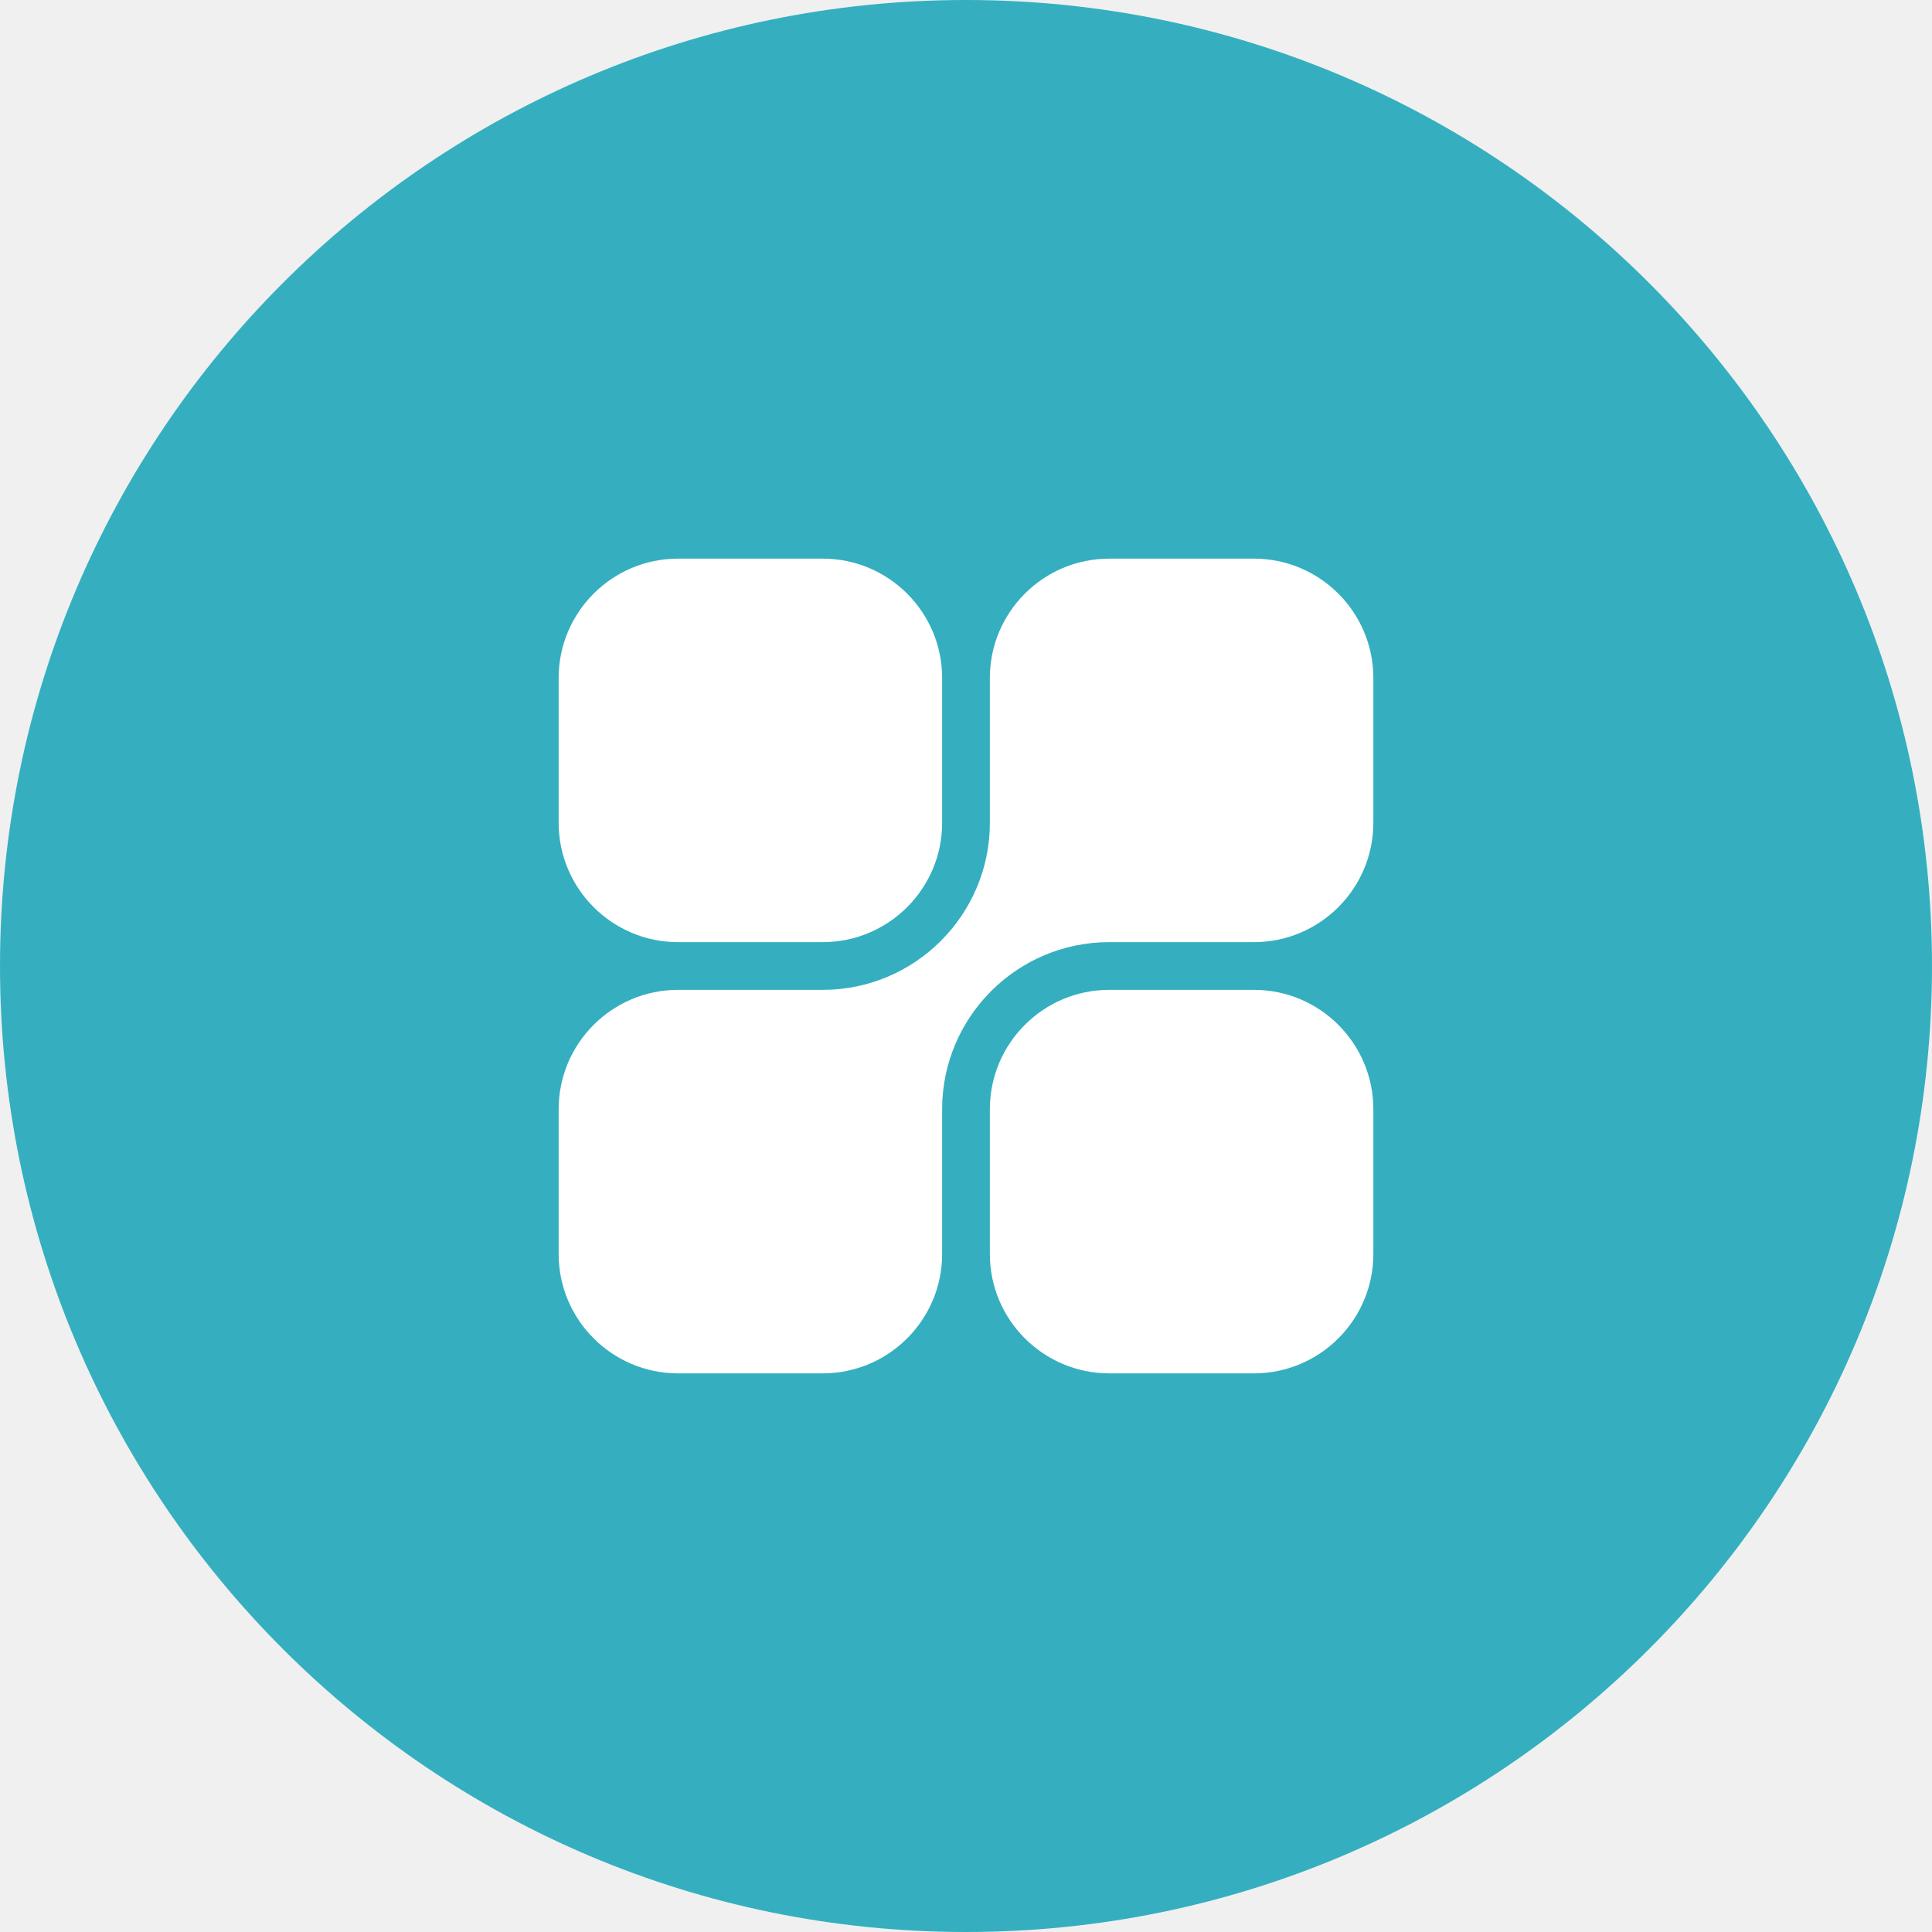
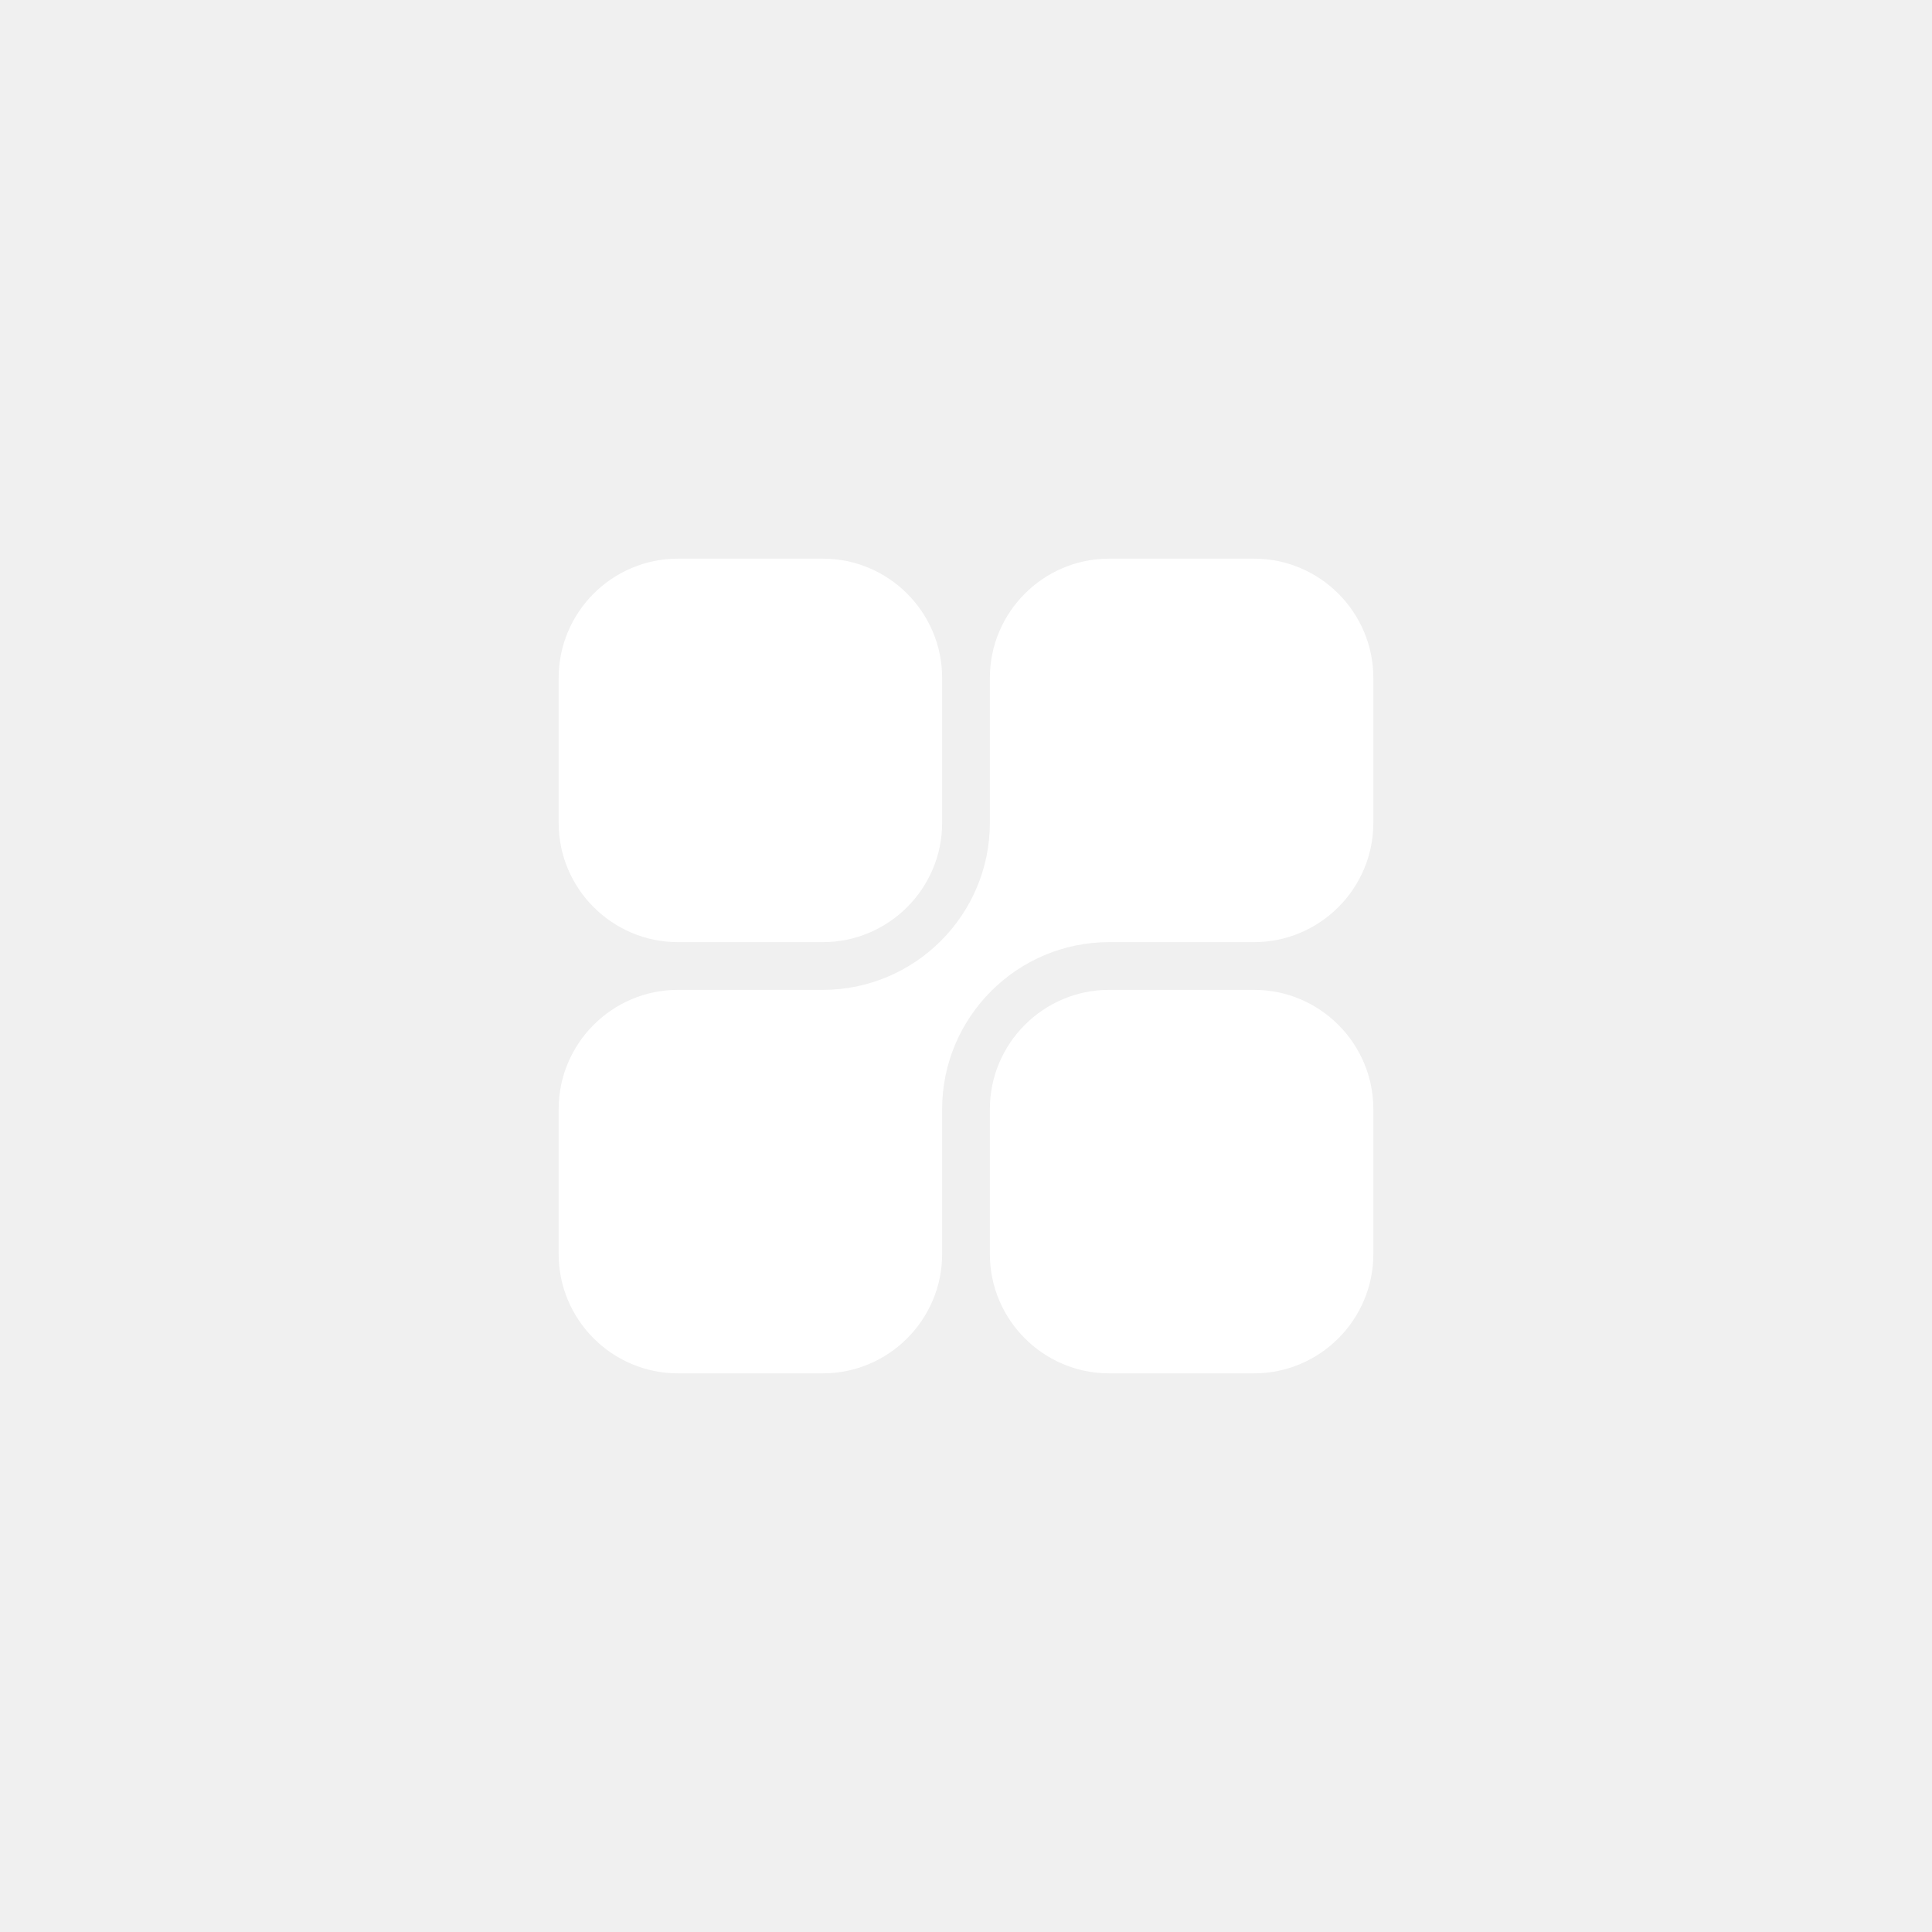
<svg xmlns="http://www.w3.org/2000/svg" width="83" height="83" viewBox="0 0 83 83" fill="none">
-   <circle cx="41.5" cy="41.5" r="41.5" fill="#35AFBF" />
  <path d="M35.348 24H29.127C26.3 24 24 26.3 24 29.127V35.348C24 38.175 26.3 40.475 29.127 40.475H35.348C38.175 40.475 40.475 38.175 40.475 35.348V29.127C40.475 26.3 38.175 24 35.348 24Z" fill="white" />
  <path d="M53.873 42.525H47.652C44.825 42.525 42.525 44.825 42.525 47.652V53.873C42.525 56.7 44.825 59 47.652 59H53.873C56.7 59 59 56.7 59 53.873V47.652C59 44.825 56.7 42.525 53.873 42.525Z" fill="white" />
  <path d="M53.873 24H47.652C44.825 24 42.525 26.3 42.525 29.127V35.348C42.525 39.306 39.306 42.525 35.348 42.525H29.127C26.3 42.525 24 44.825 24 47.652V53.873C24 56.7 26.3 59 29.127 59H35.348C38.175 59 40.475 56.7 40.475 53.873V47.652C40.475 43.694 43.694 40.475 47.652 40.475H53.873C56.7 40.475 59 38.175 59 35.348V29.127C59 26.3 56.7 24 53.873 24Z" fill="white" />
</svg>
